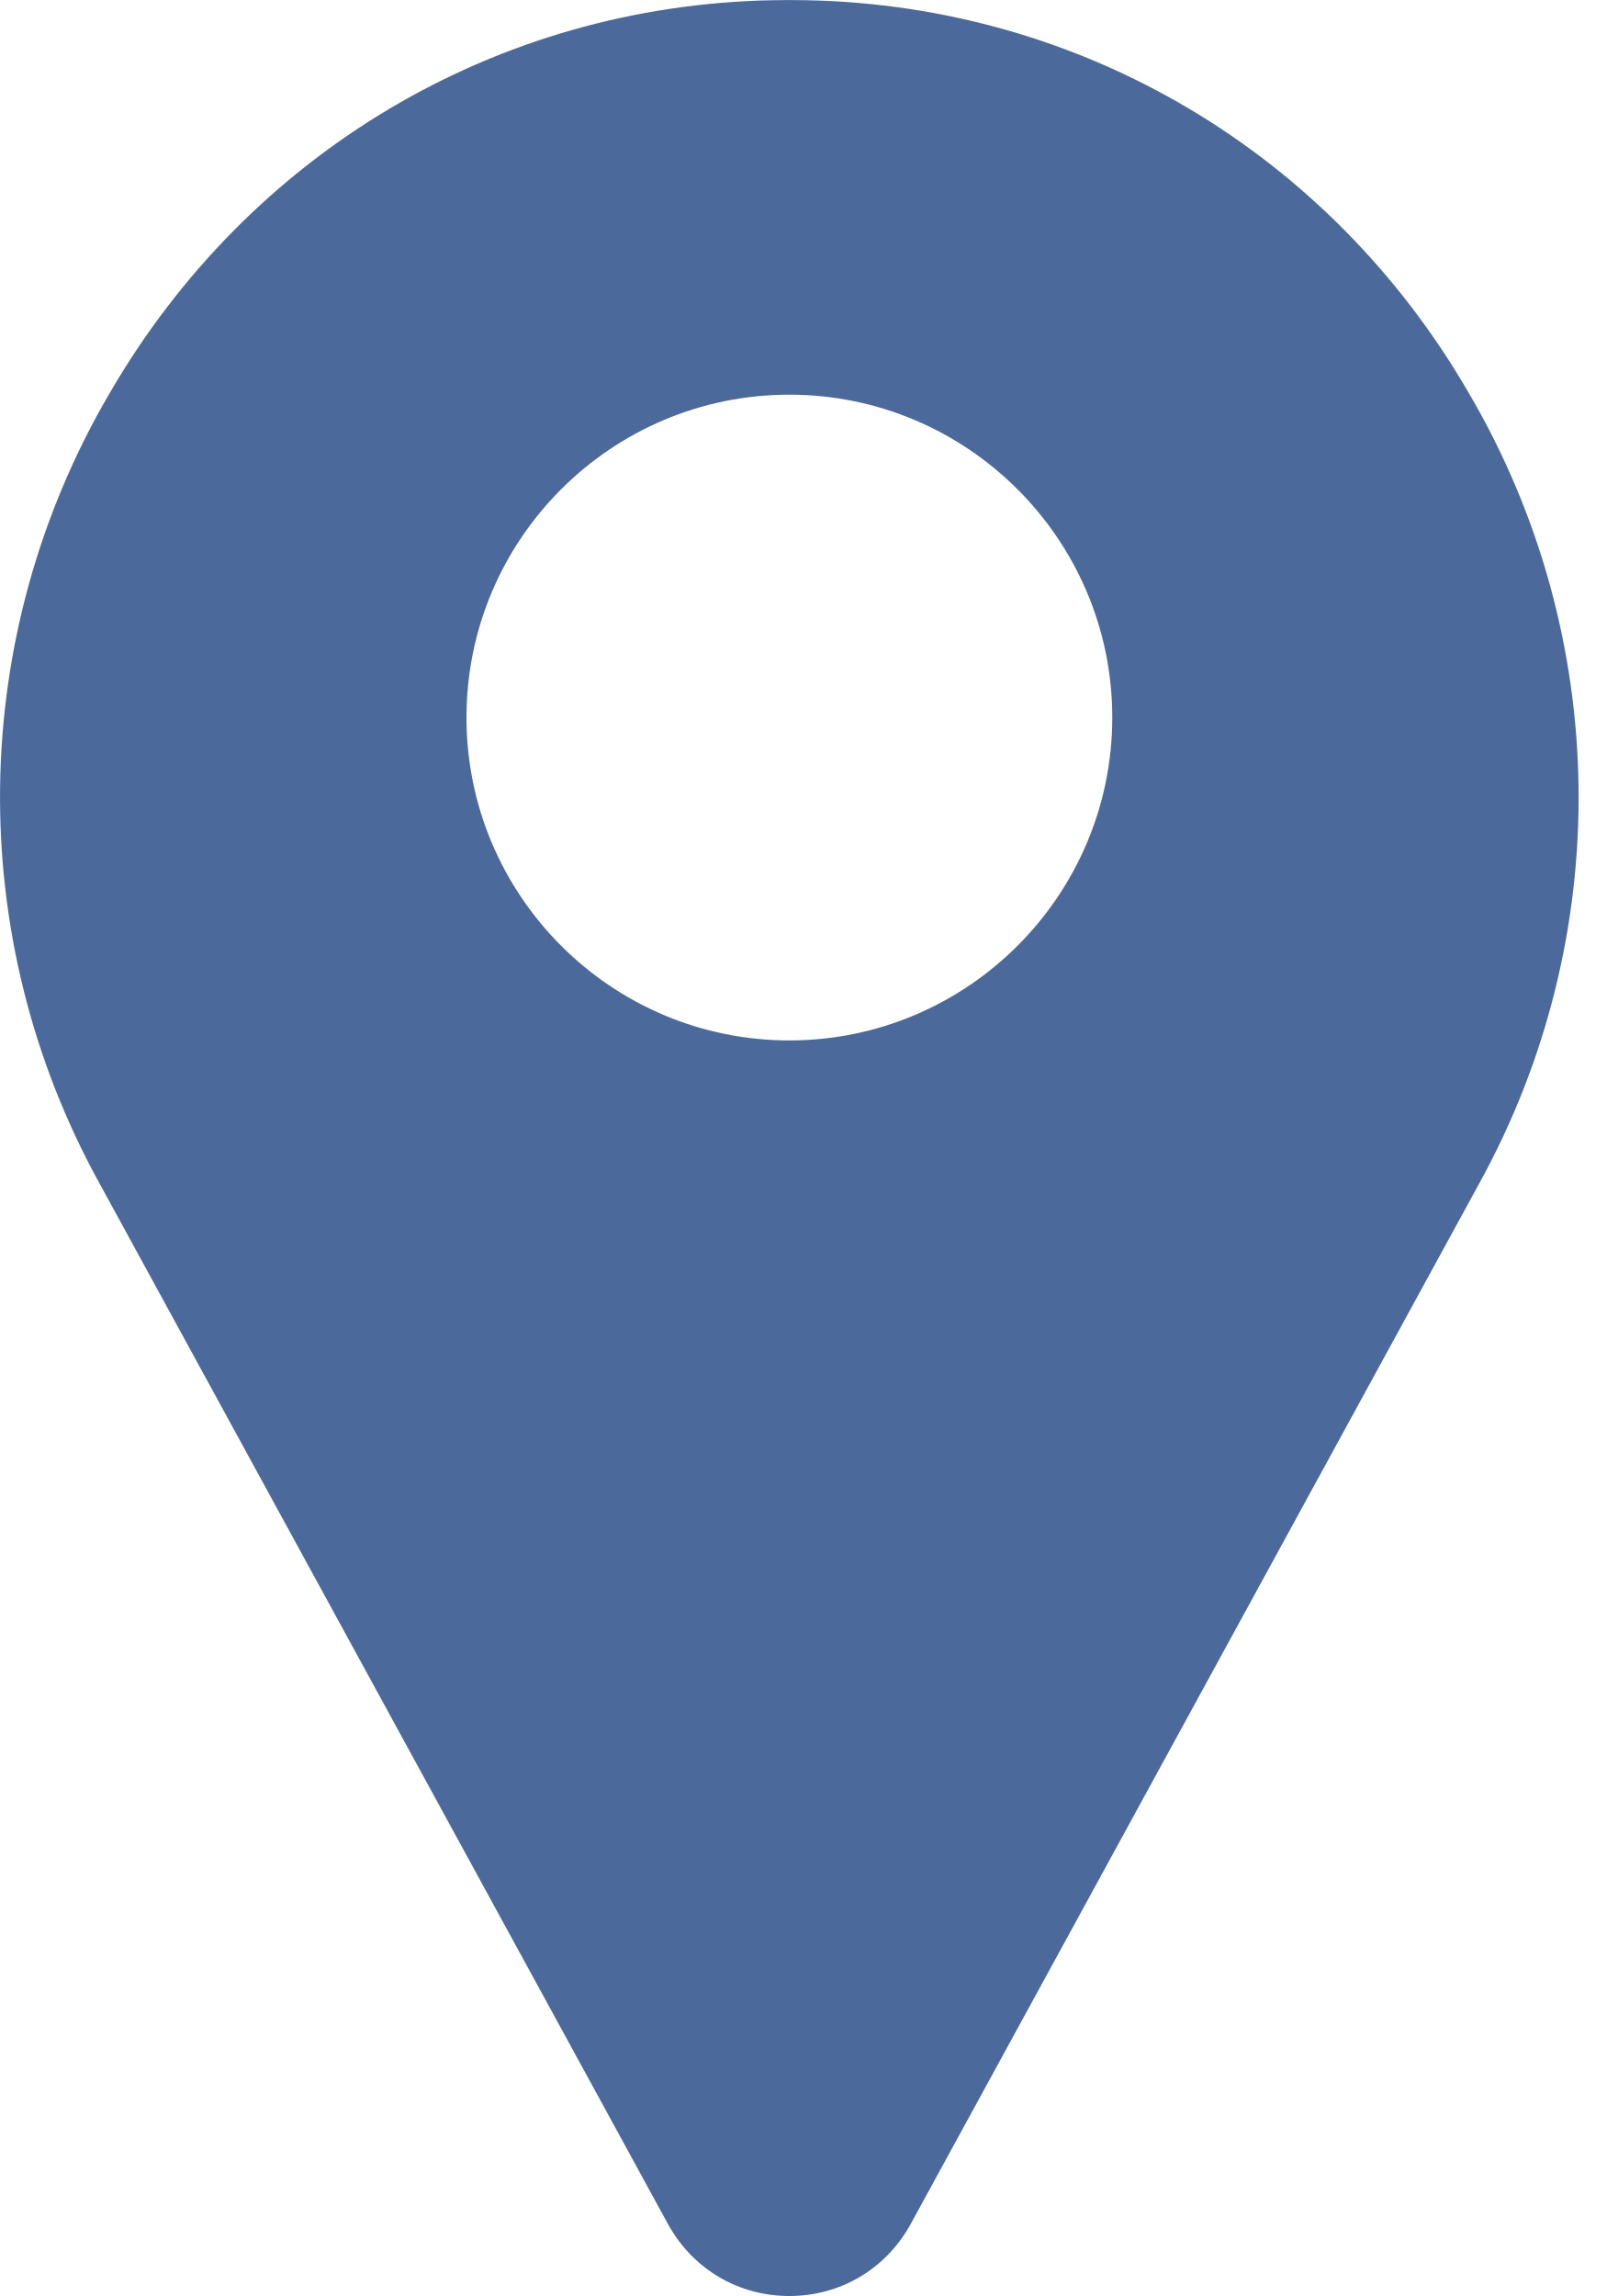
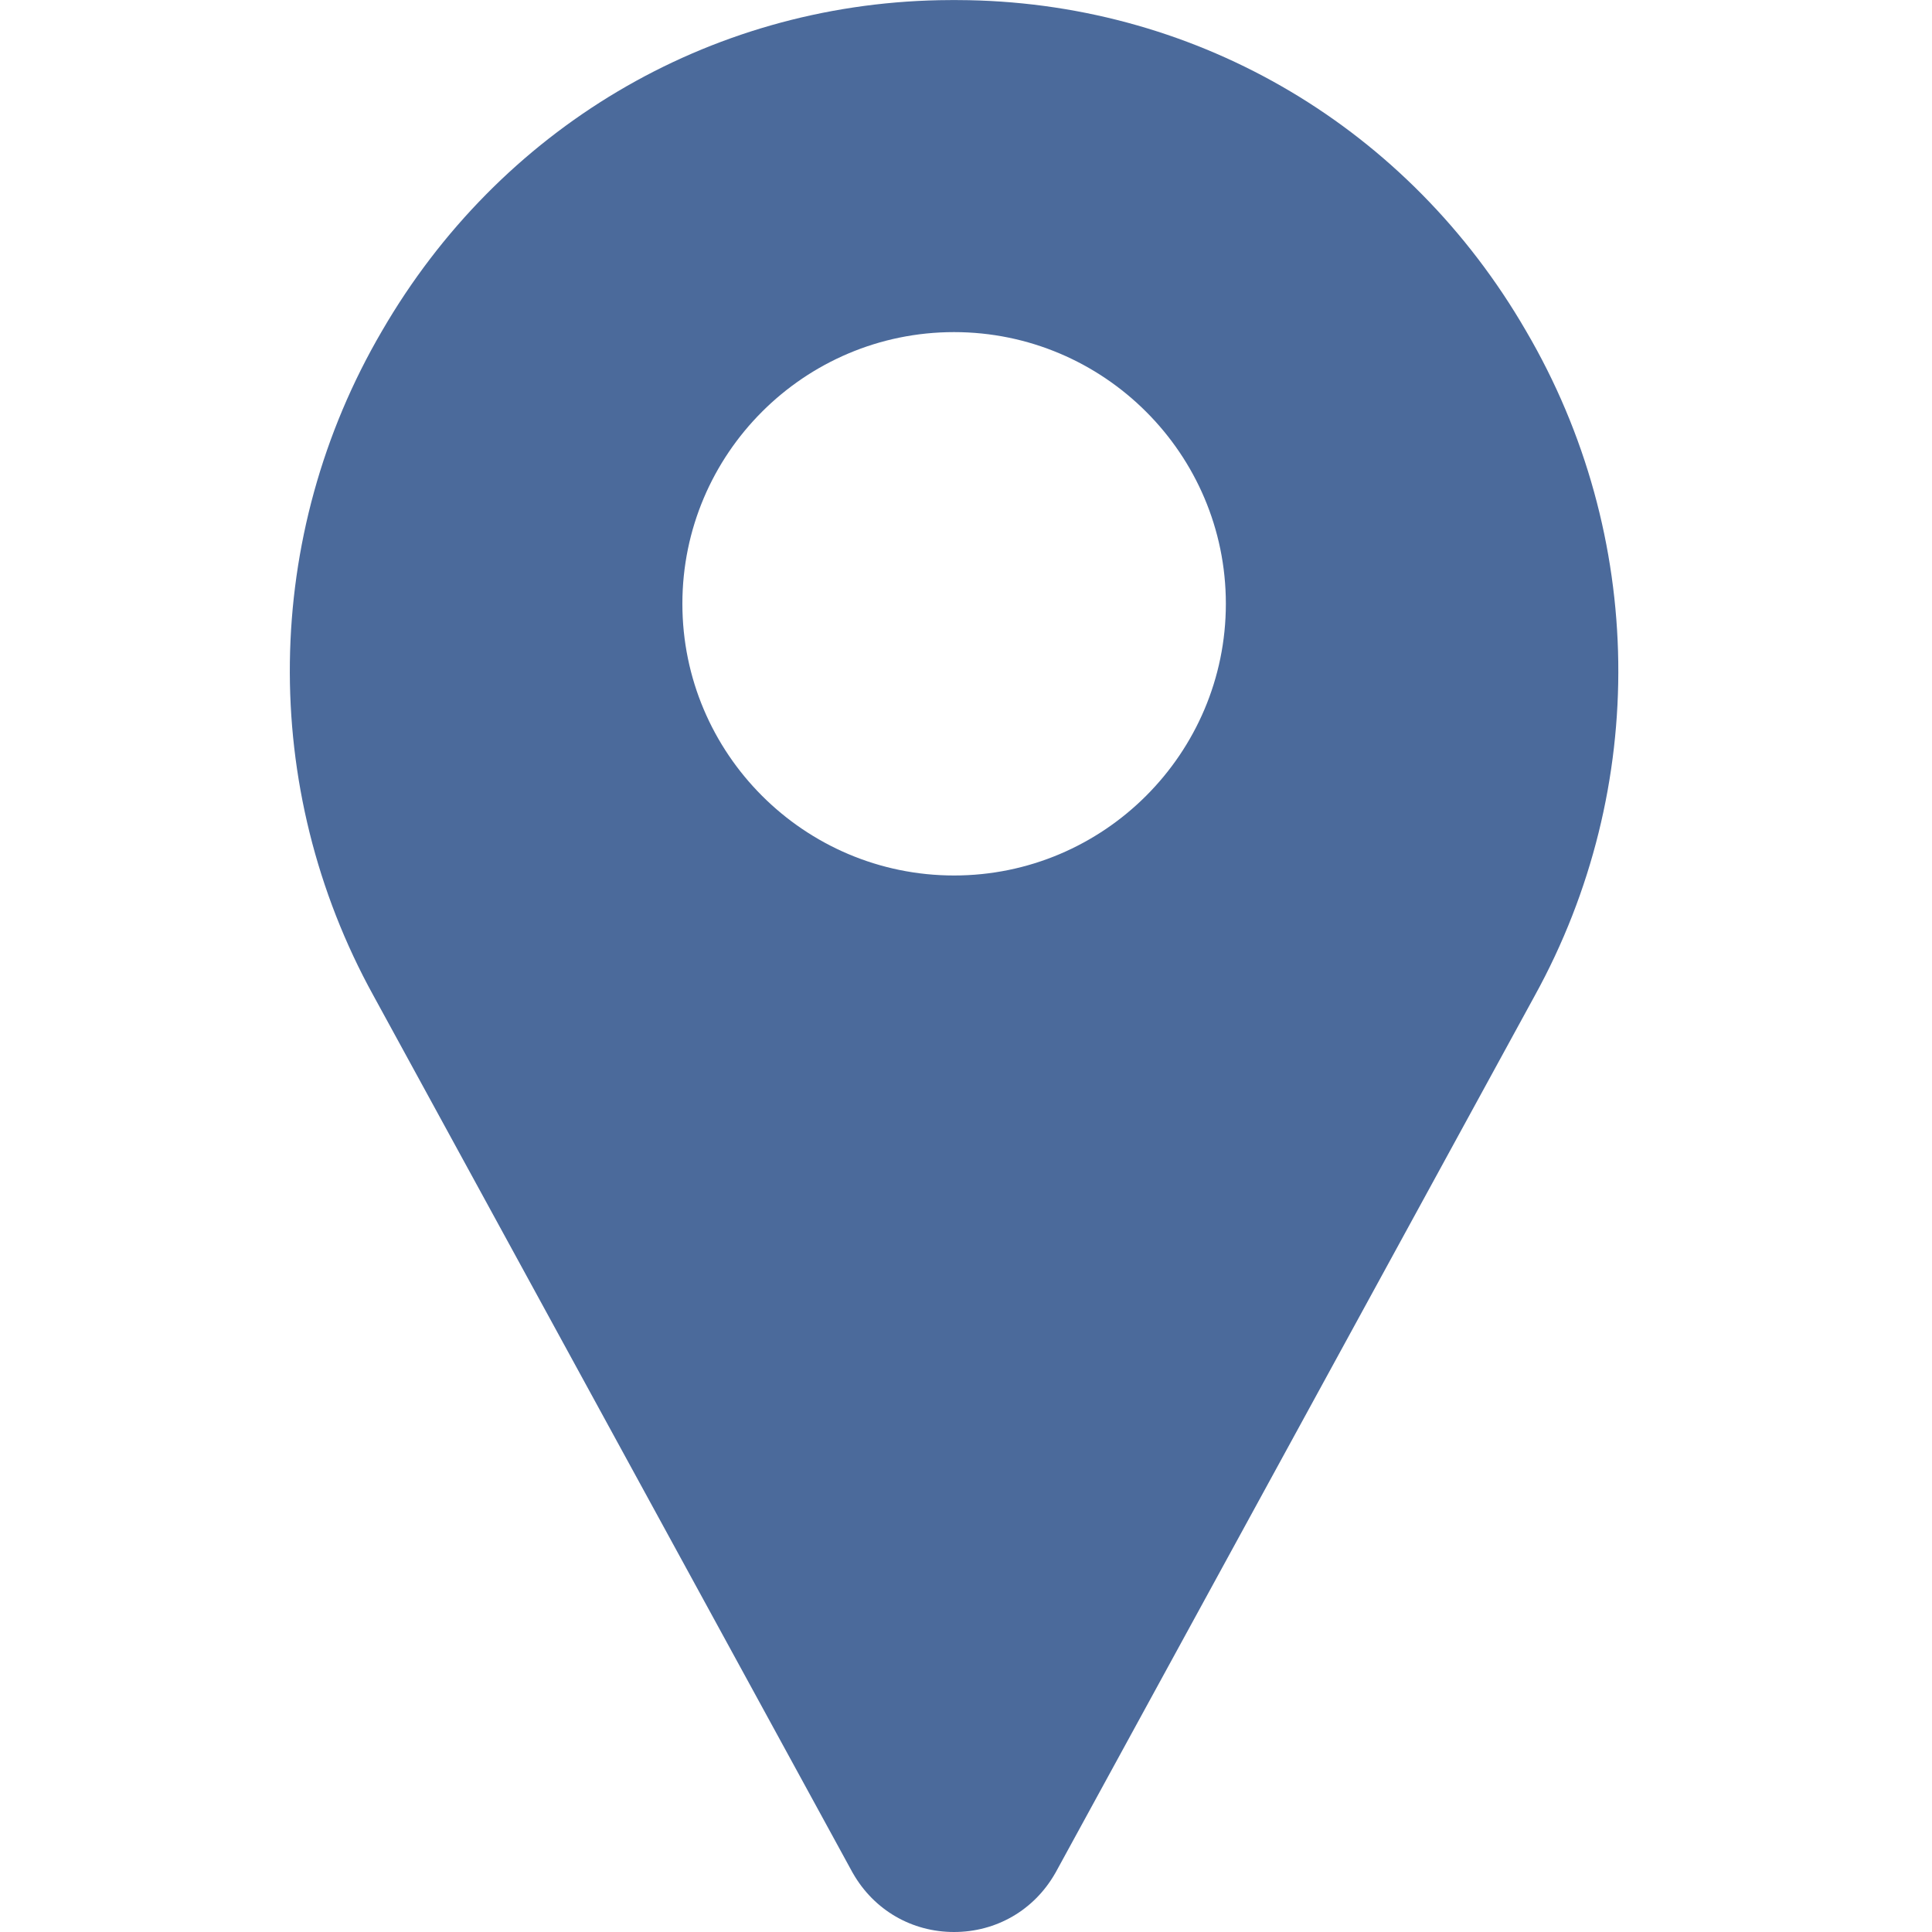
- <svg xmlns="http://www.w3.org/2000/svg" height="20" width="14">
+ <svg xmlns="http://www.w3.org/2000/svg" height="20" width="20" viewBox="-3 0 20 20">
  <path d="M12.797 3.425C11.584 1.33 9.427.05 7.03.002a7.483 7.483 0 00-.308 0C4.325.05 2.17 1.33.955 3.425a6.963 6.963 0 00-.09 6.88l4.959 9.077.007.012c.218.38.609.606 1.045.606.437 0 .828-.226 1.046-.606l.007-.012 4.96-9.077a6.963 6.963 0 00-.092-6.88zm-5.92 5.638c-1.552 0-2.813-1.262-2.813-2.813s1.261-2.812 2.812-2.812S9.69 4.699 9.69 6.25 8.427 9.063 6.876 9.063z" fill="#4b6a9b" />
</svg>
